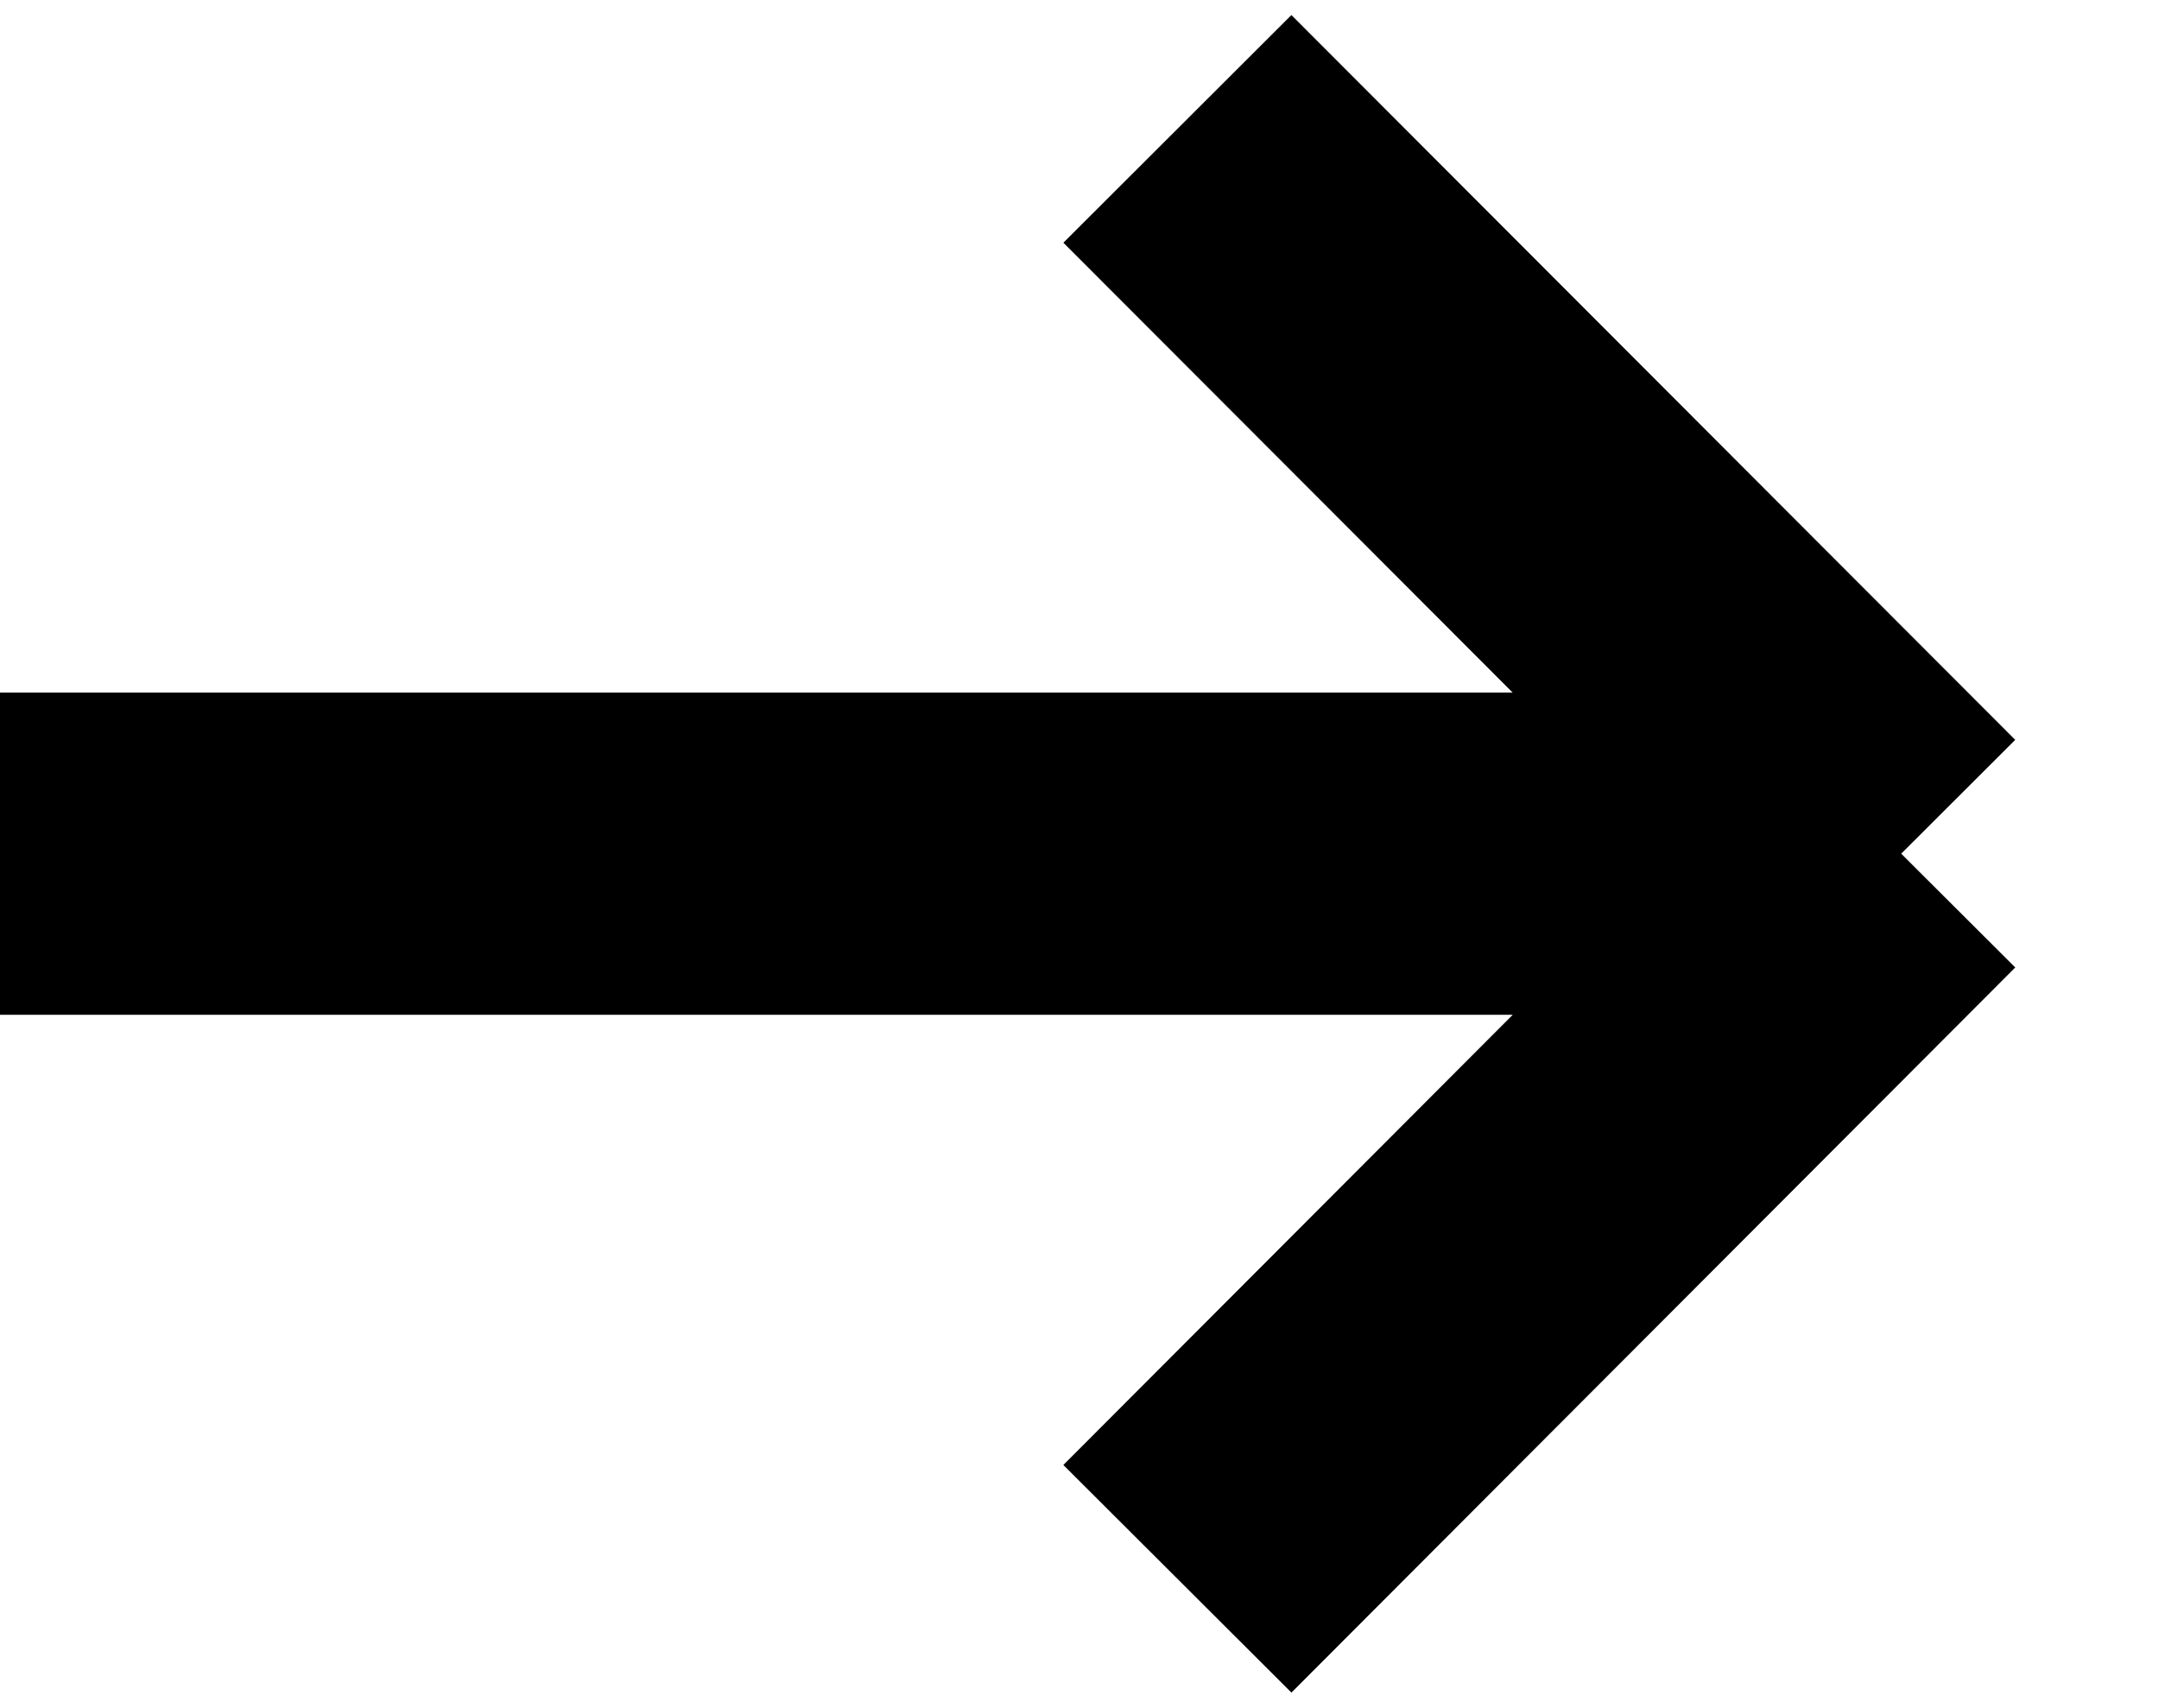
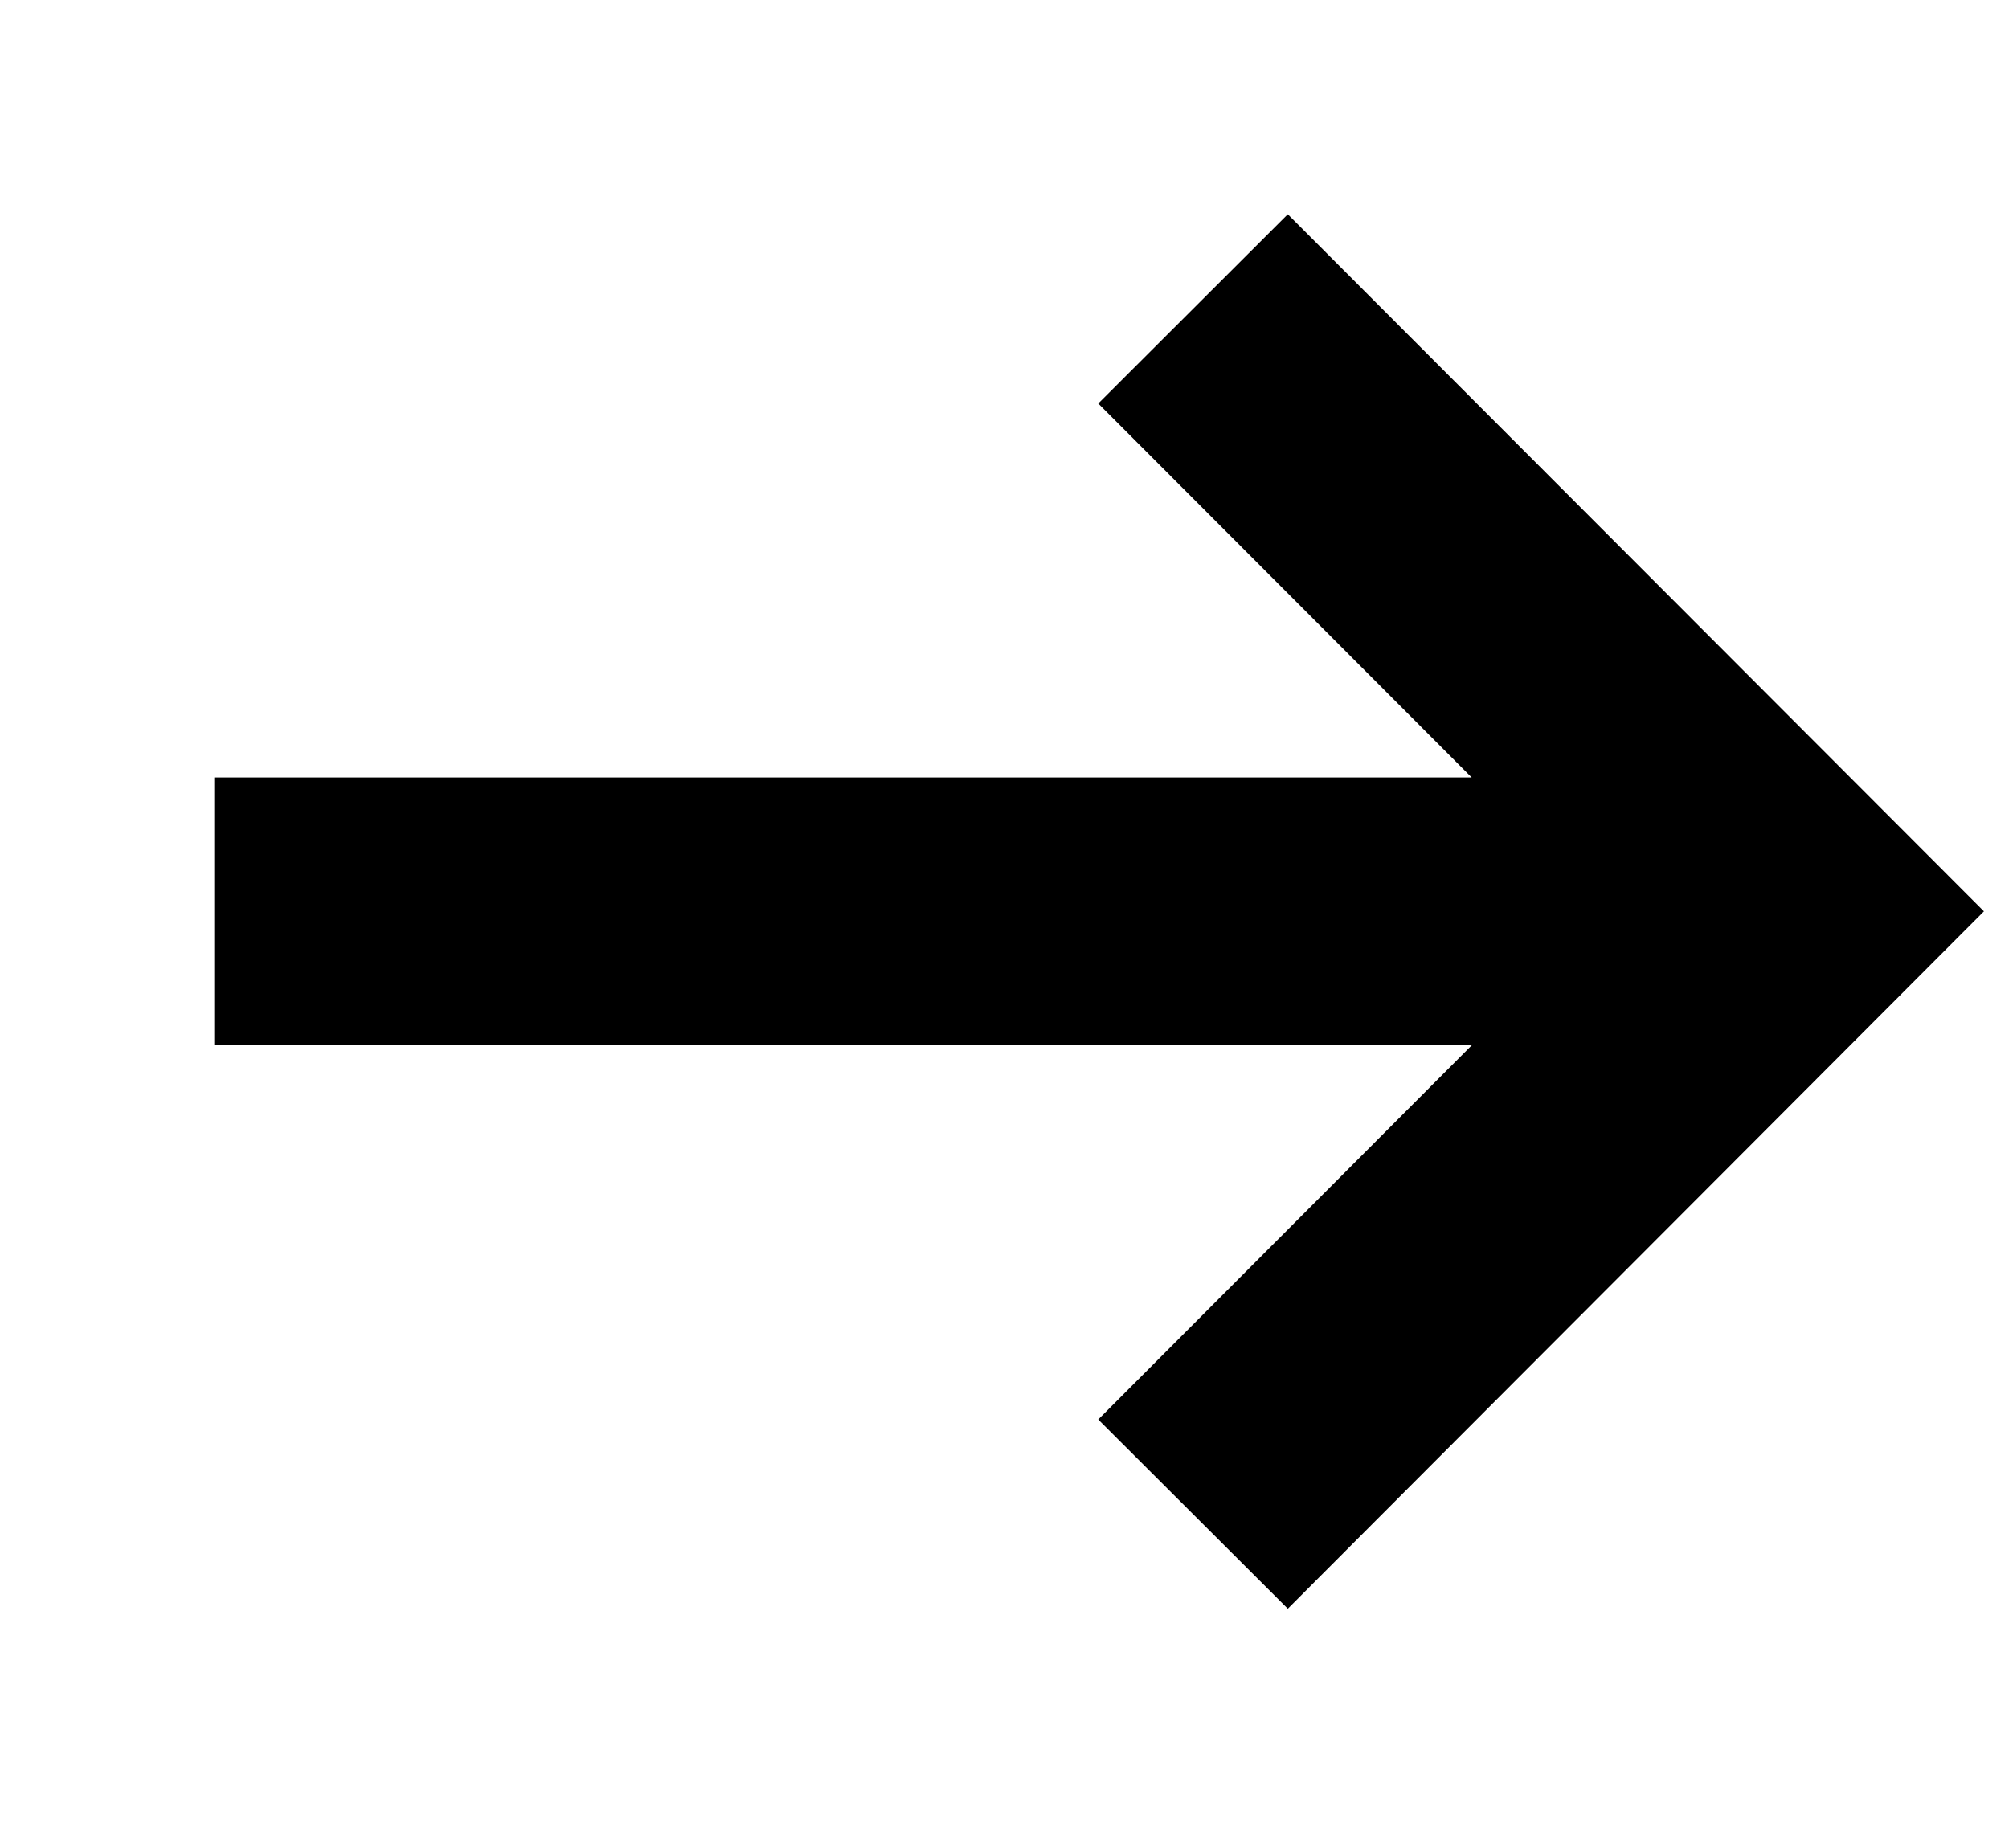
- <svg xmlns="http://www.w3.org/2000/svg" width="67" height="53" viewBox="0 0 67 53" fill="none">
-   <path d="M0 26.495H59M59 26.495L36.538 4M59 26.495L36.538 49" stroke="currentColor" stroke-width="10" />
+ <svg xmlns="http://www.w3.org/2000/svg" width="75" height="69" viewBox="0 0 75 69" fill="none">
+   <path d="M74.065 34.027L48.077 60.065L40.999 53.001L54.945 39.028H8V29.028H54.941L41 15.066L48.076 8L74.065 34.027Z" fill="currentColor" fill-opacity="1" />
</svg>
